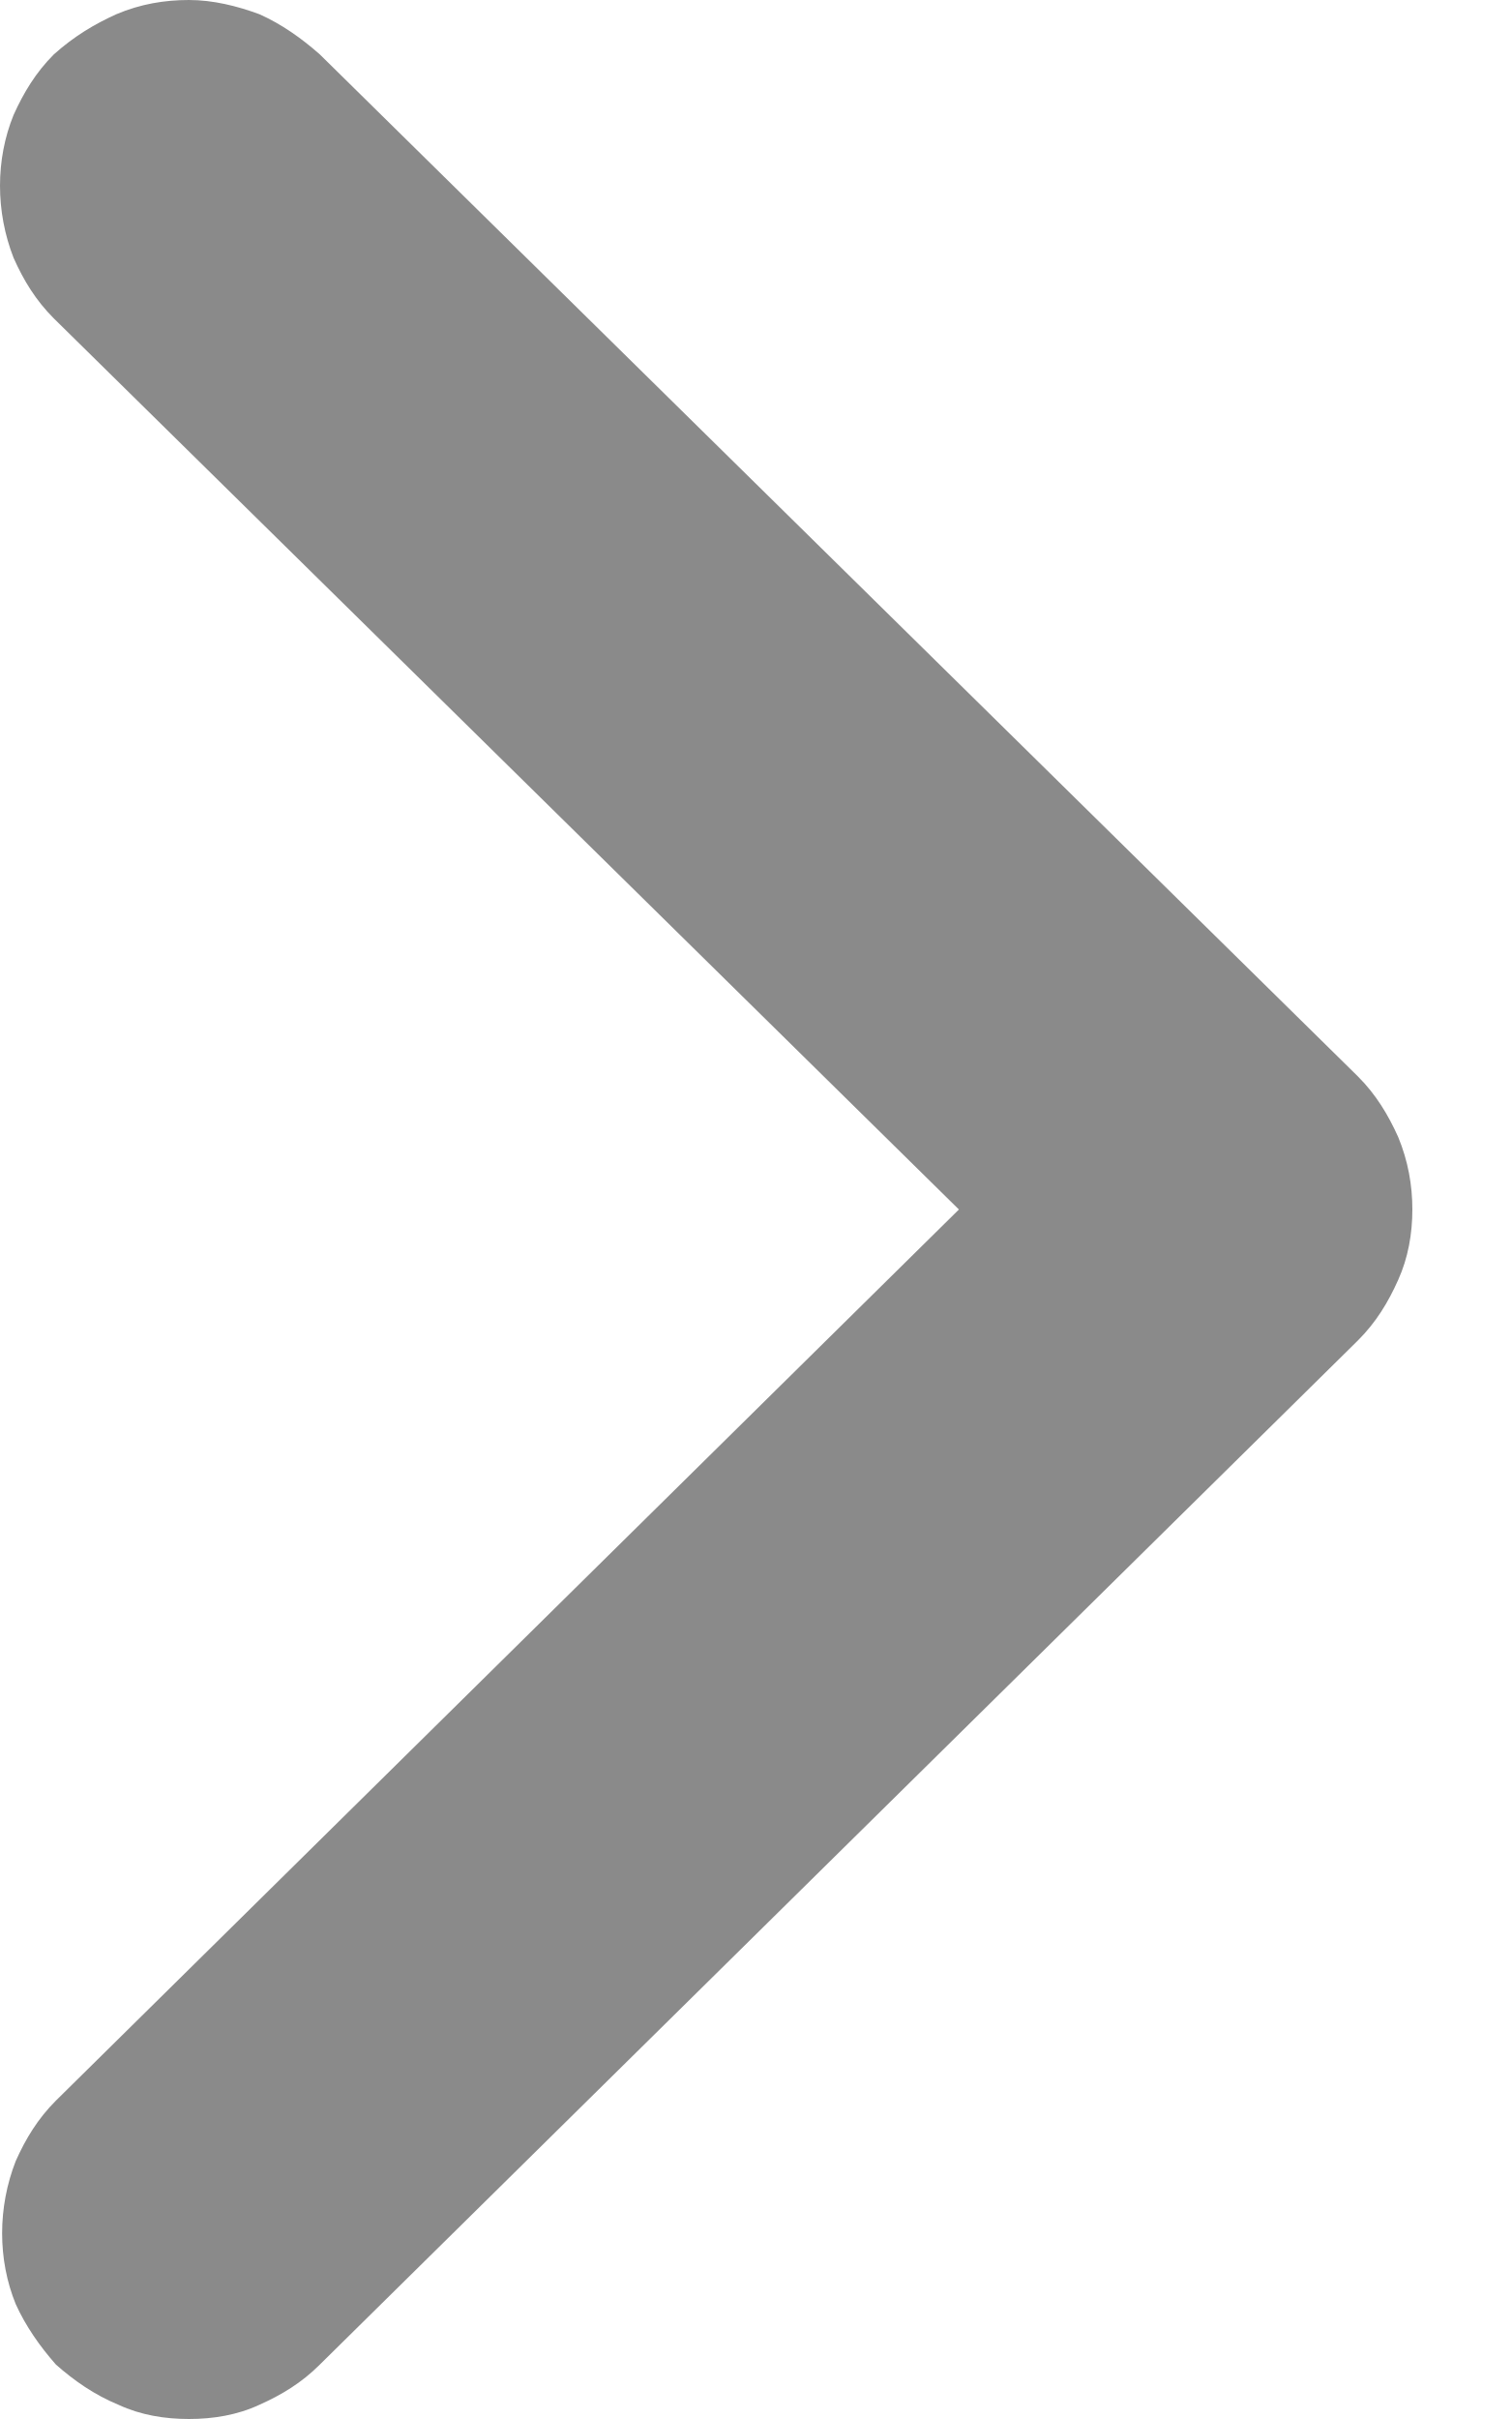
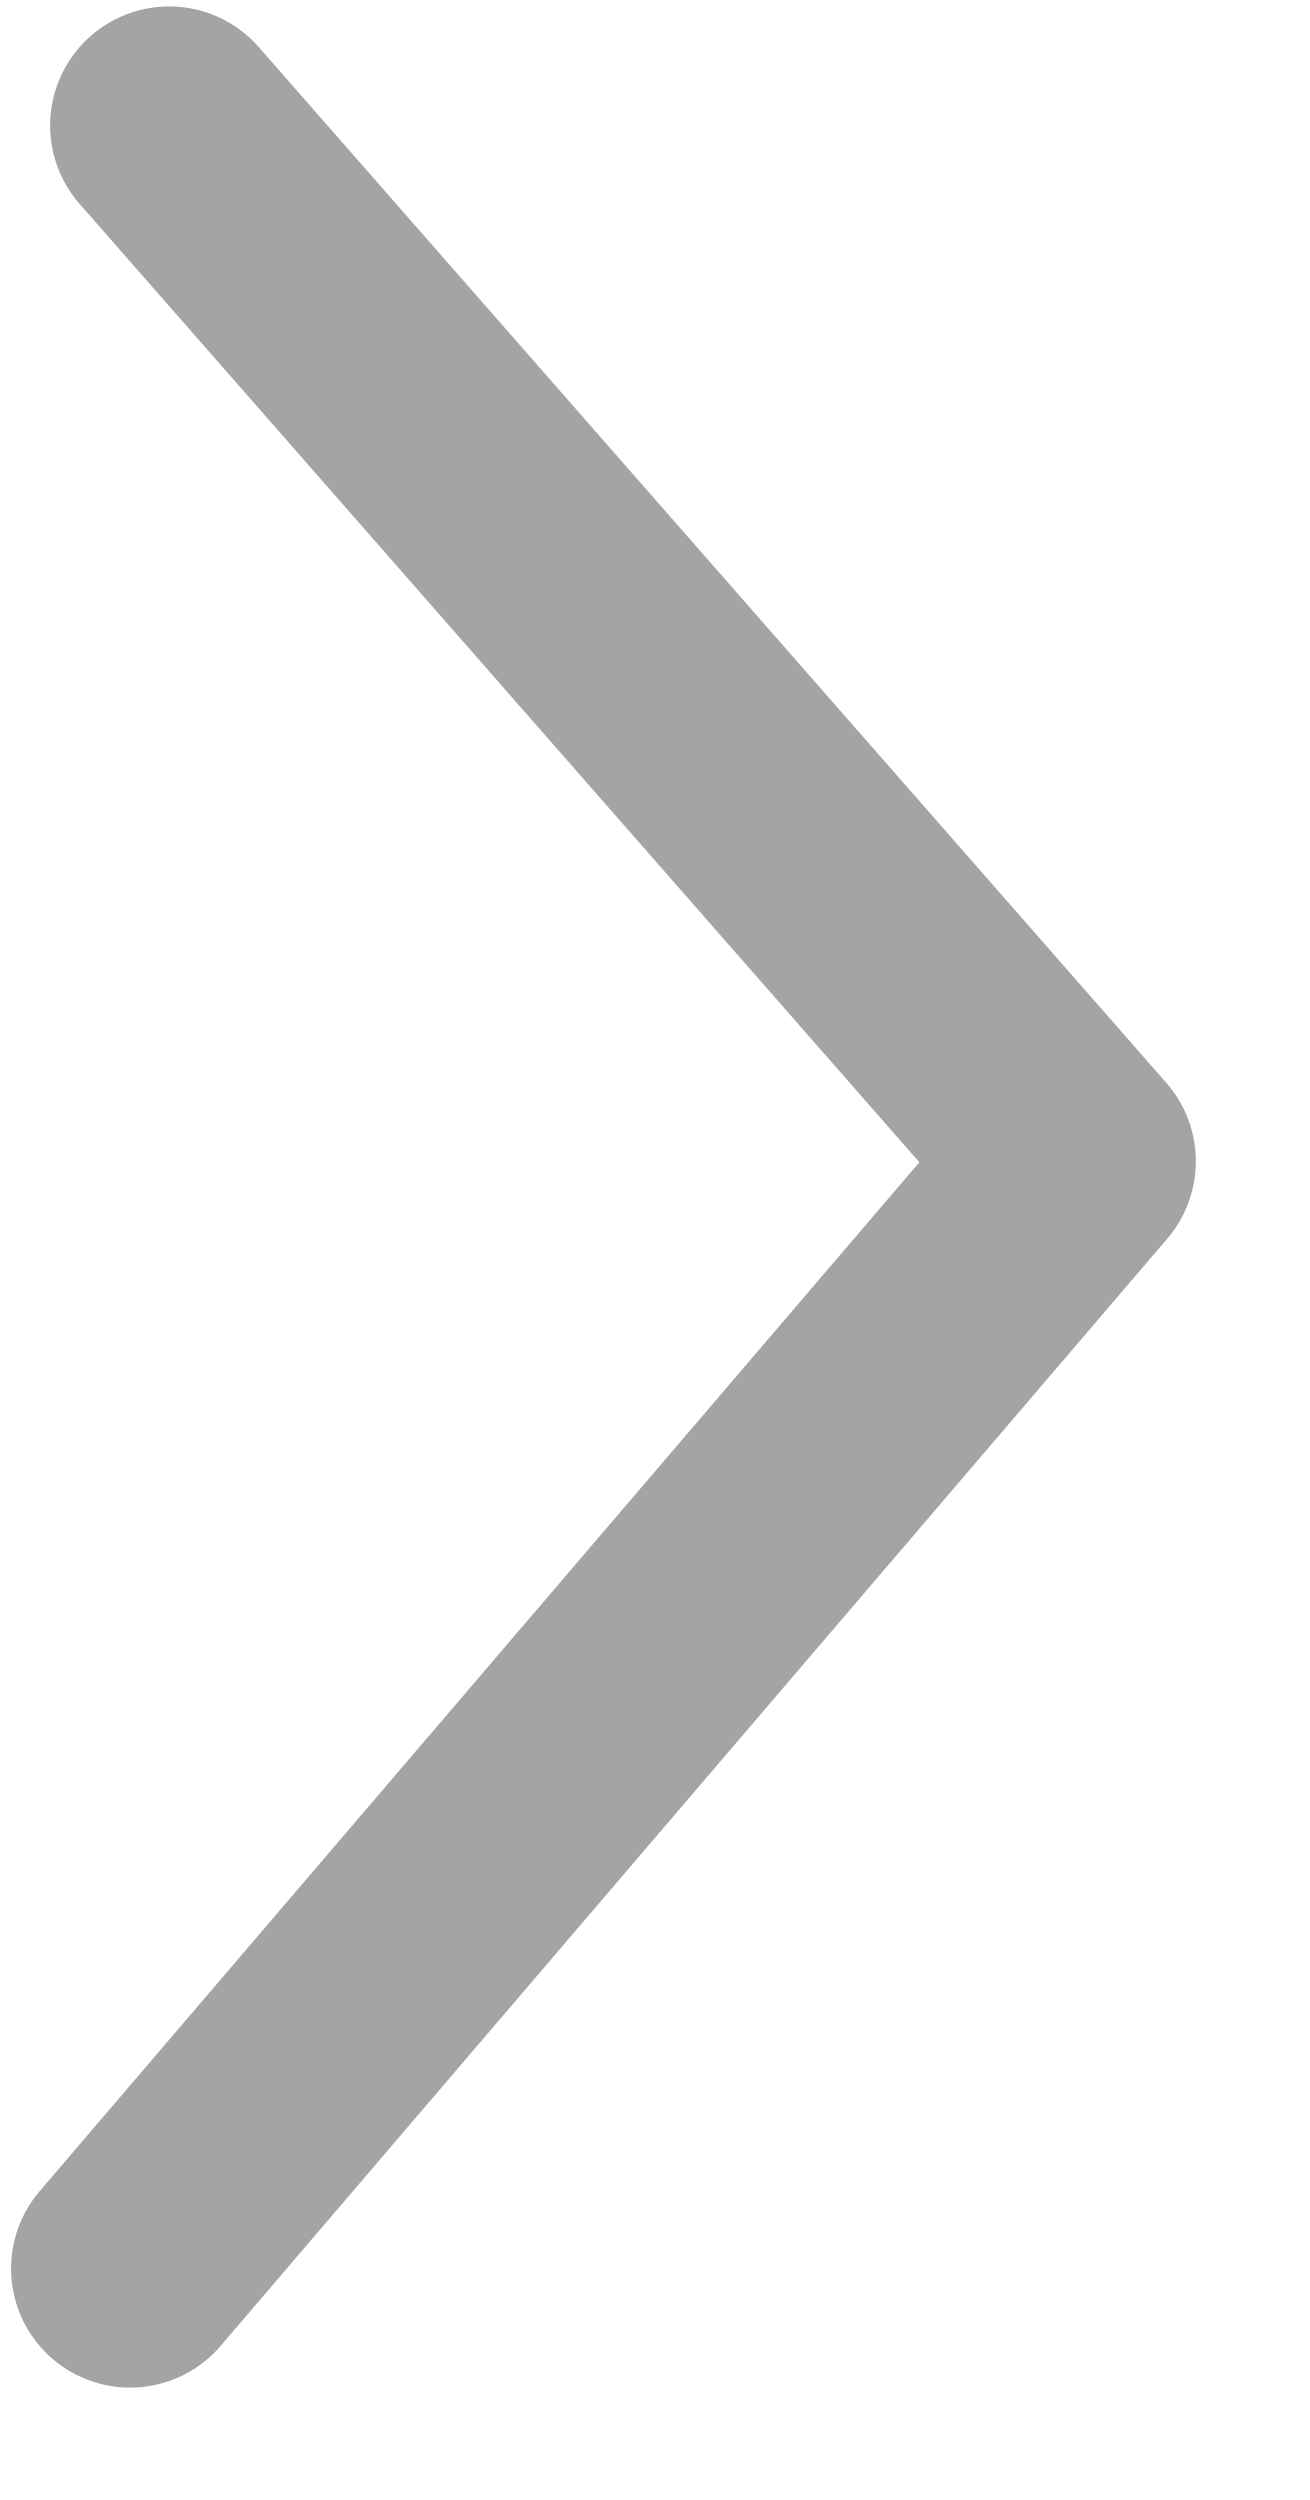
- <svg xmlns="http://www.w3.org/2000/svg" width="5" height="8" viewBox="0 0 5 8" fill="none">
-   <path d="M0.385 0.047C0.312 0.08 0.245 0.12 0.178 0.18C0.118 0.24 0.078 0.307 0.045 0.38C-0.015 0.527 -0.015 0.7 0.045 0.853C0.078 0.927 0.118 0.993 0.178 1.053L3.172 4L0.185 6.947C0.125 7.007 0.085 7.073 0.052 7.147C-0.008 7.3 -0.008 7.473 0.052 7.62C0.085 7.693 0.132 7.76 0.185 7.82C0.245 7.873 0.312 7.92 0.392 7.953C0.465 7.987 0.545 8 0.625 8C0.705 8 0.785 7.987 0.858 7.953C0.932 7.92 0.998 7.88 1.058 7.82L4.492 4.433C4.552 4.373 4.592 4.307 4.625 4.233C4.658 4.16 4.672 4.08 4.672 4C4.672 3.92 4.658 3.84 4.625 3.76C4.592 3.687 4.552 3.62 4.492 3.56L1.058 0.18C0.998 0.127 0.932 0.08 0.858 0.047C0.785 0.02 0.705 -3.08165e-08 0.625 -2.73196e-08C0.545 -2.38227e-08 0.465 0.013 0.385 0.047Z" fill="#8A8A8A" />
+ <svg xmlns="http://www.w3.org/2000/svg" width="11" height="21" viewBox="0 0 11 21" fill="none">
+   <path id="Vector 474" d="M1.421 1.054L9.045 9.755L1.093 19.056" stroke="#A4A4A4" stroke-width="2" stroke-linecap="round" stroke-linejoin="round" />
</svg>
